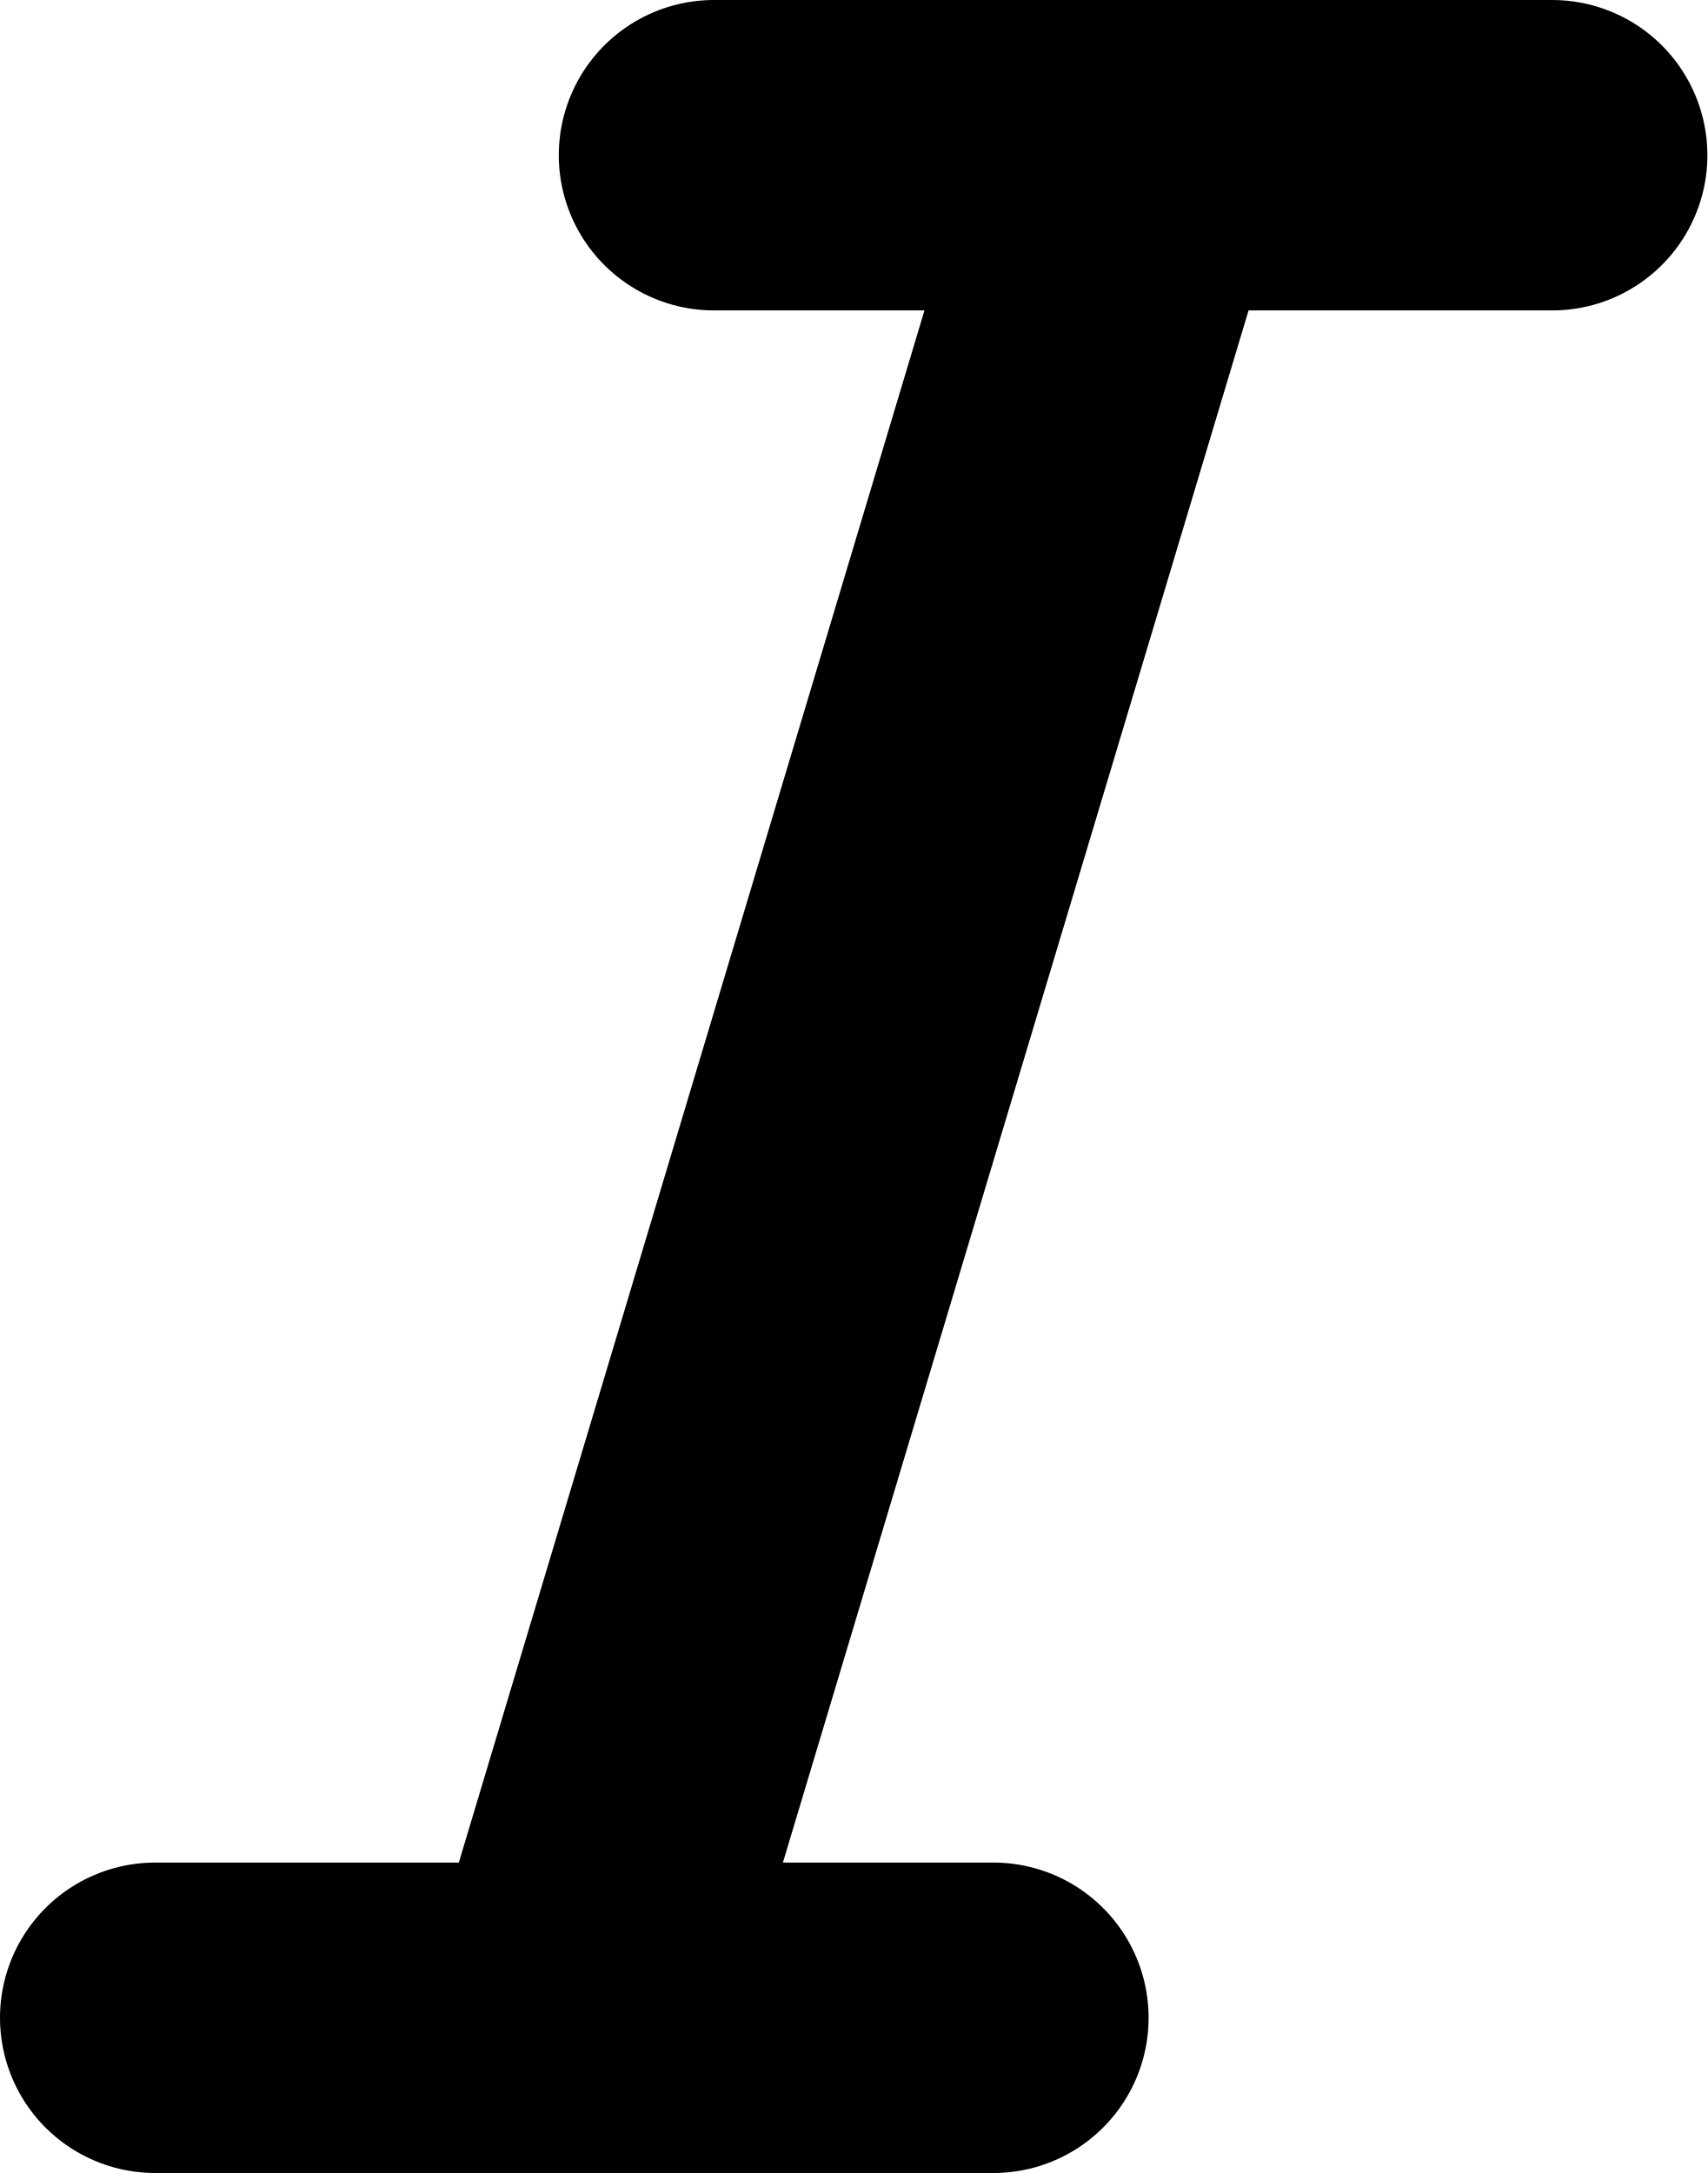
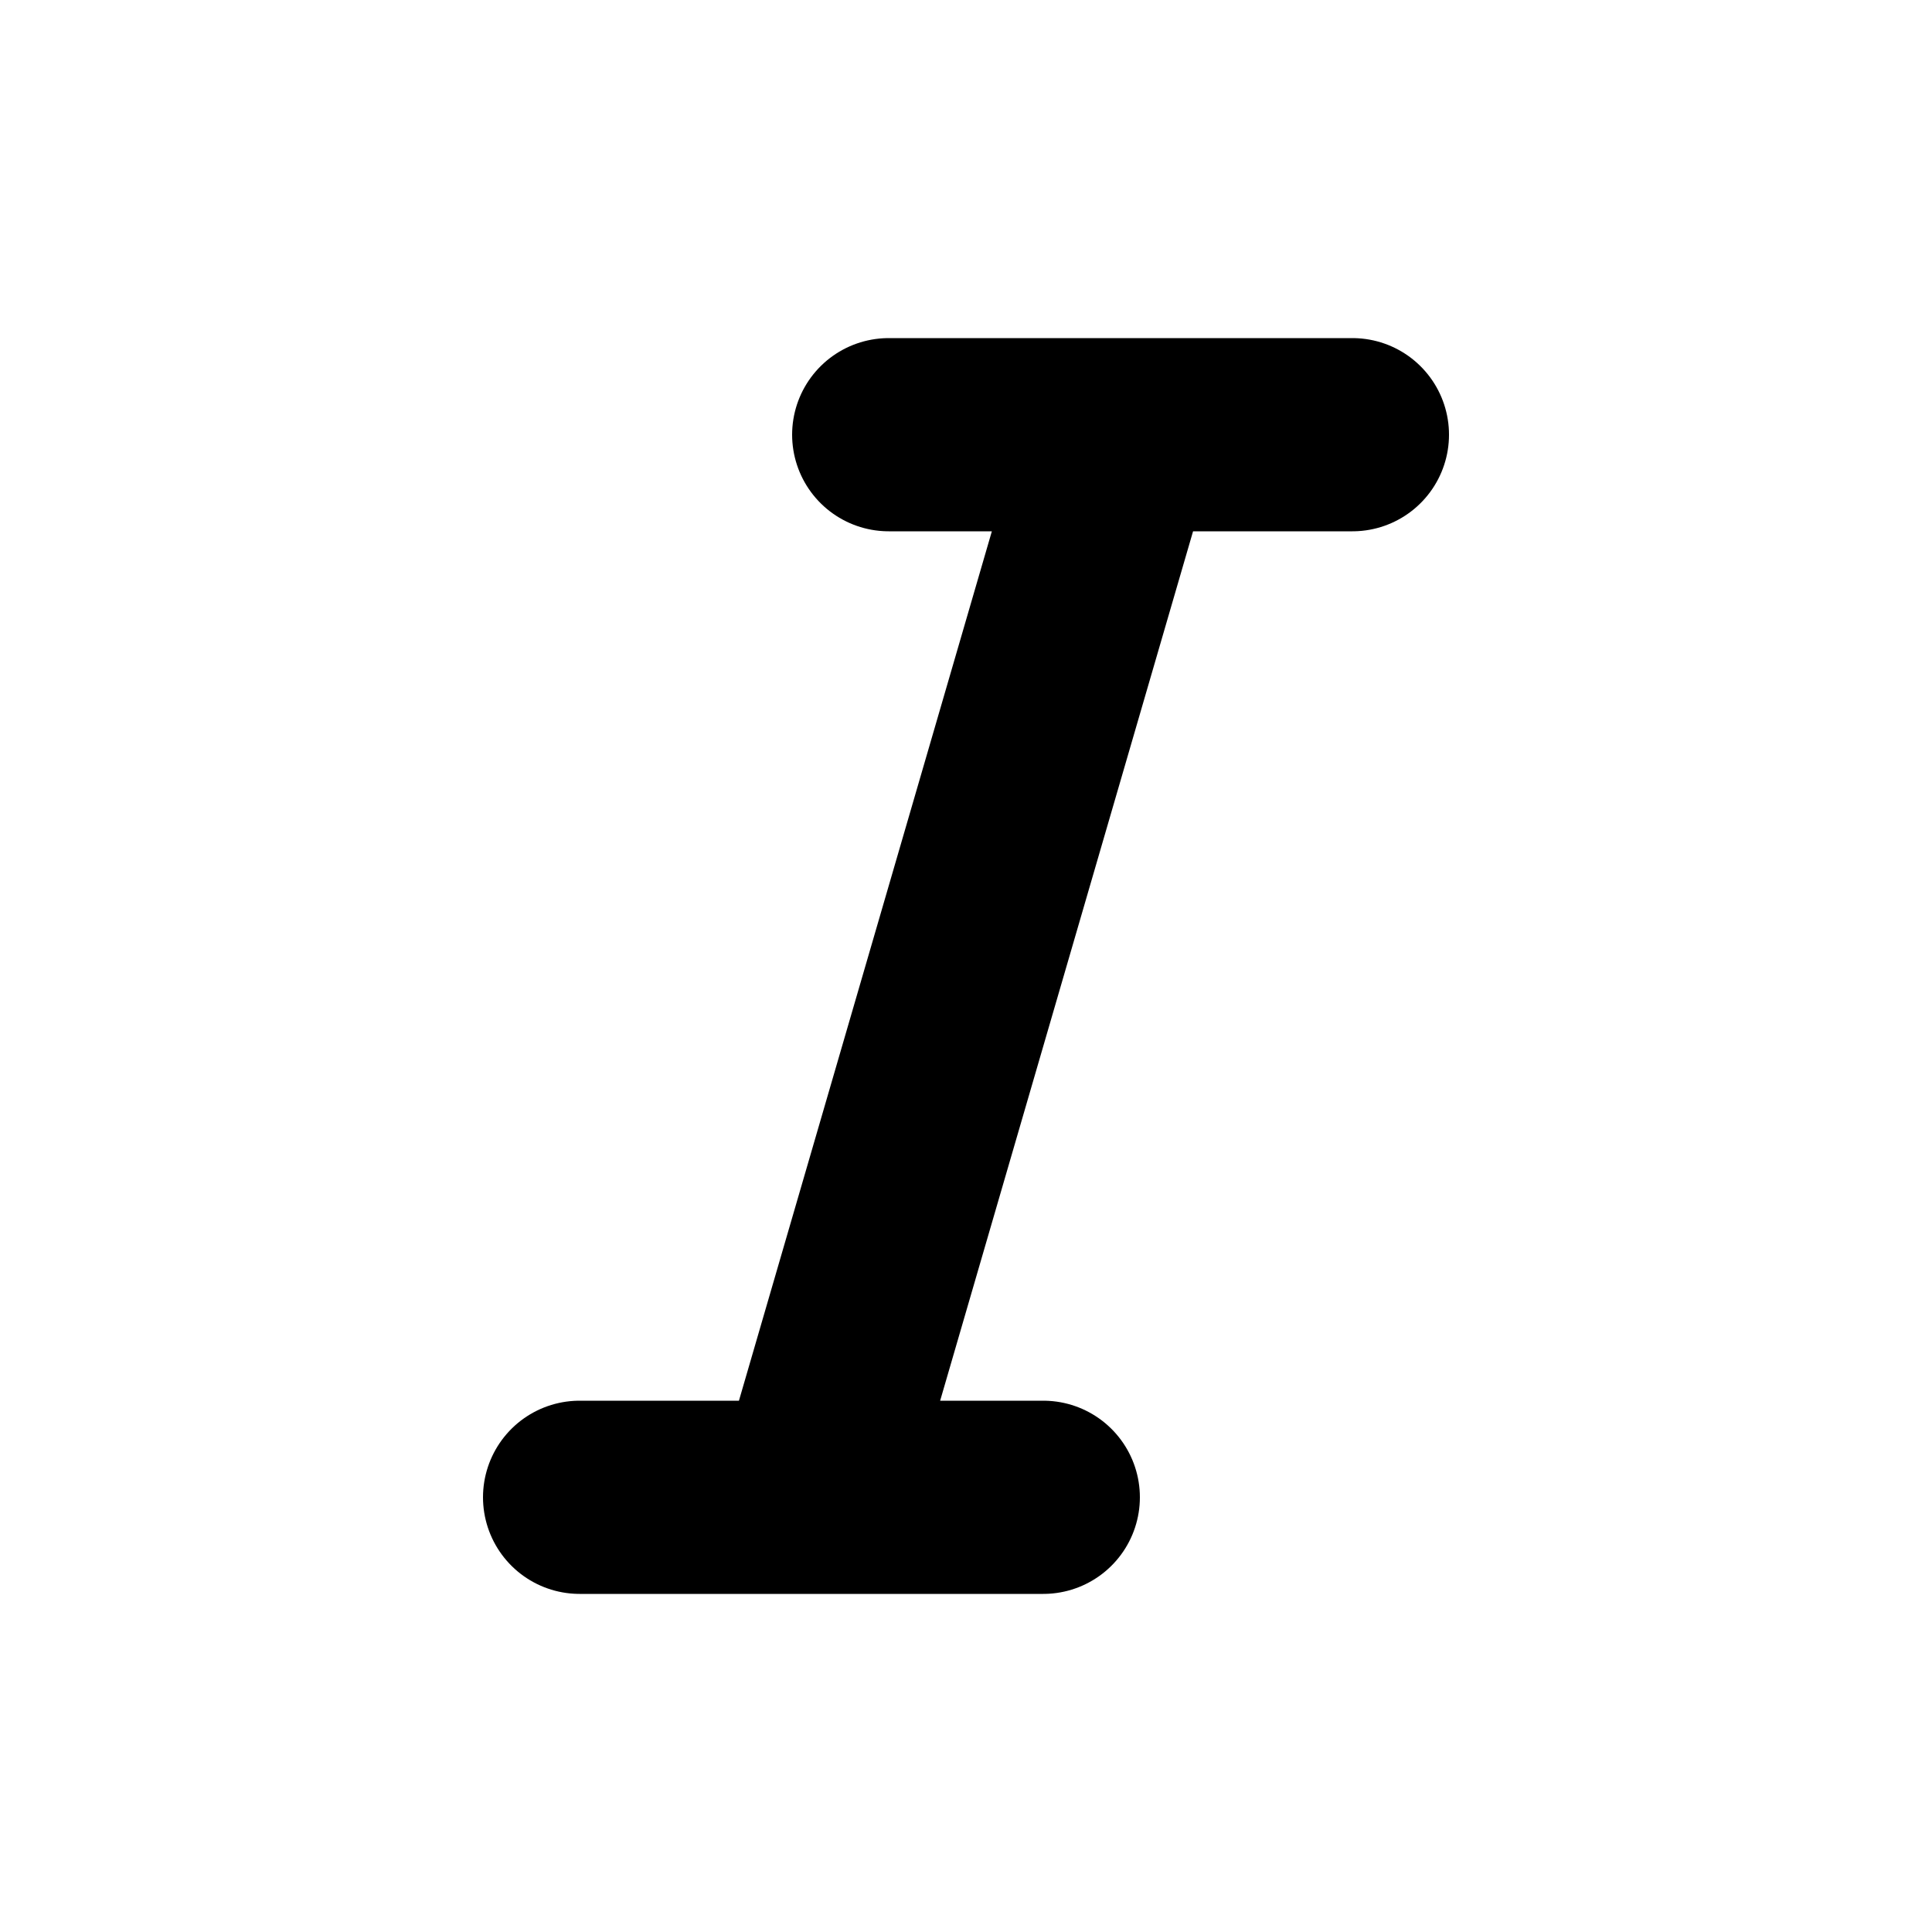
- <svg xmlns="http://www.w3.org/2000/svg" width="11" height="14" viewBox="0 0 11 14" fill="none">
-   <path d="M4.6 1H10M1 13H6.4M7.3 1L3.7 13" stroke="black" stroke-width="2" stroke-linecap="round" stroke-linejoin="round" />
+ <svg xmlns="http://www.w3.org/2000/svg" width="20" height="20" viewBox="0 0 20 20" fill="none">
+   <path d="M9.2 4.5H14M6 15.5H10.8M11.6 4.5L8.4 15.5" stroke="black" stroke-width="2" stroke-linecap="round" stroke-linejoin="round" />
</svg>
